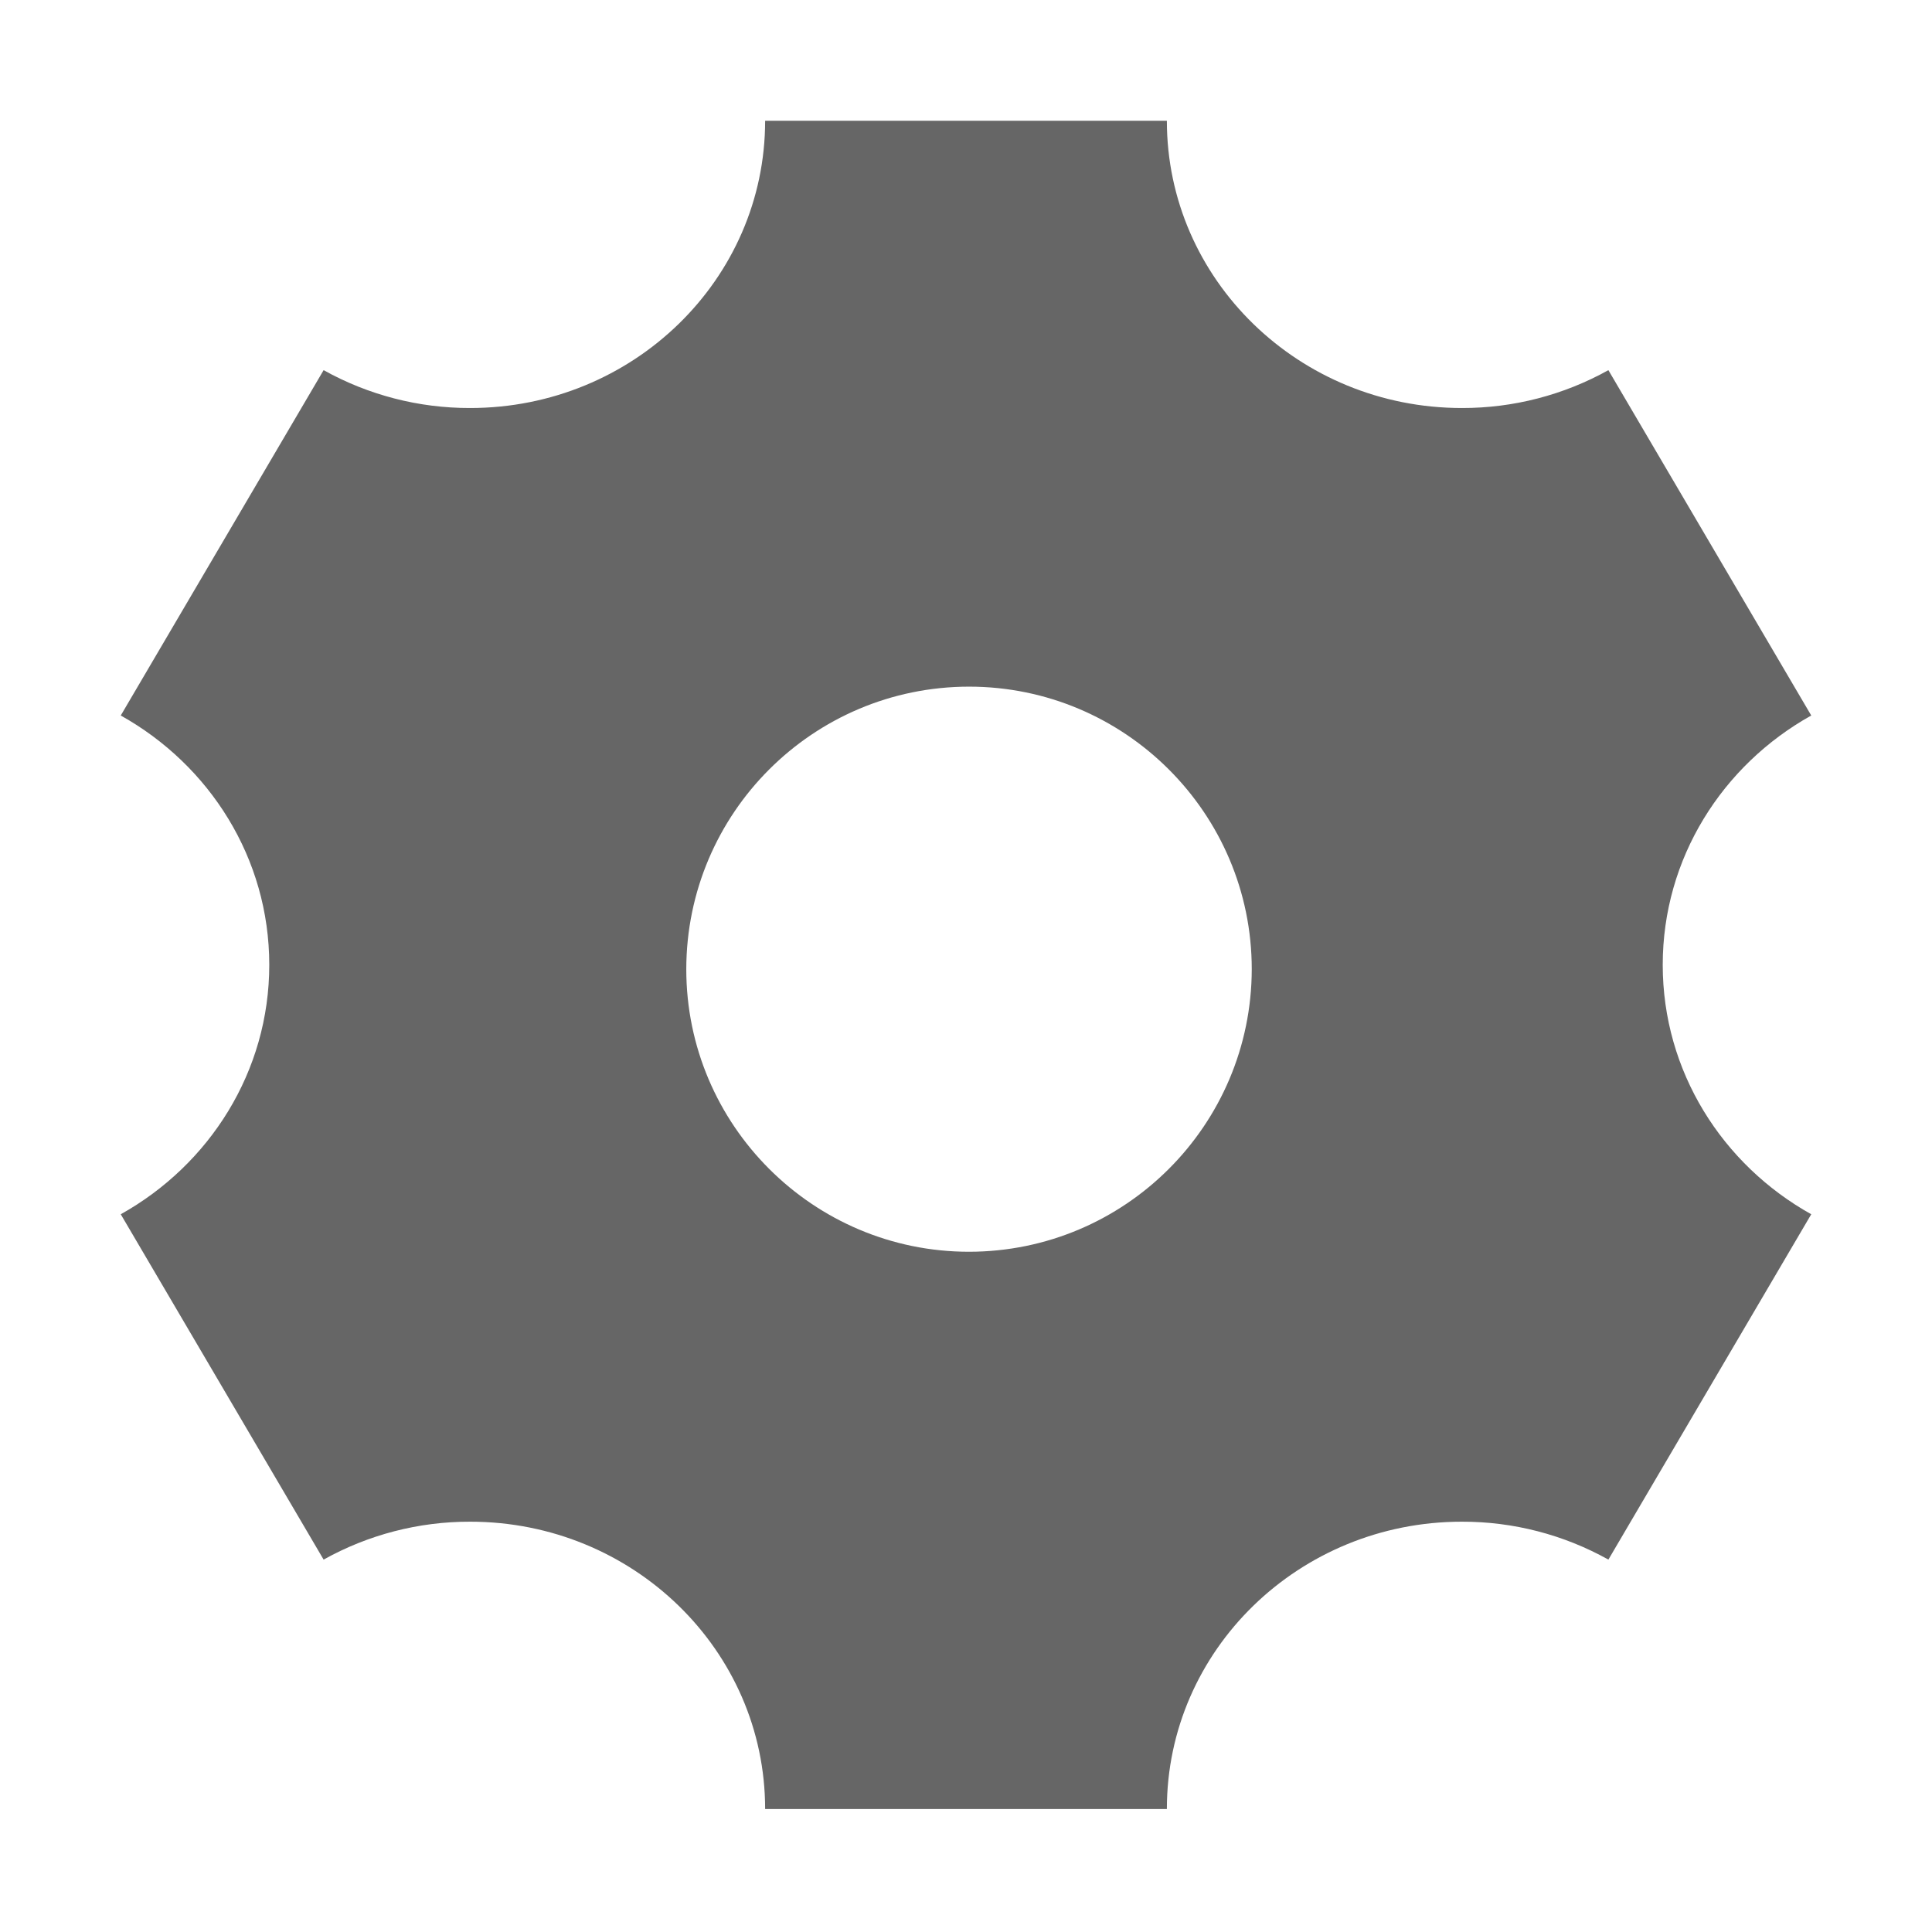
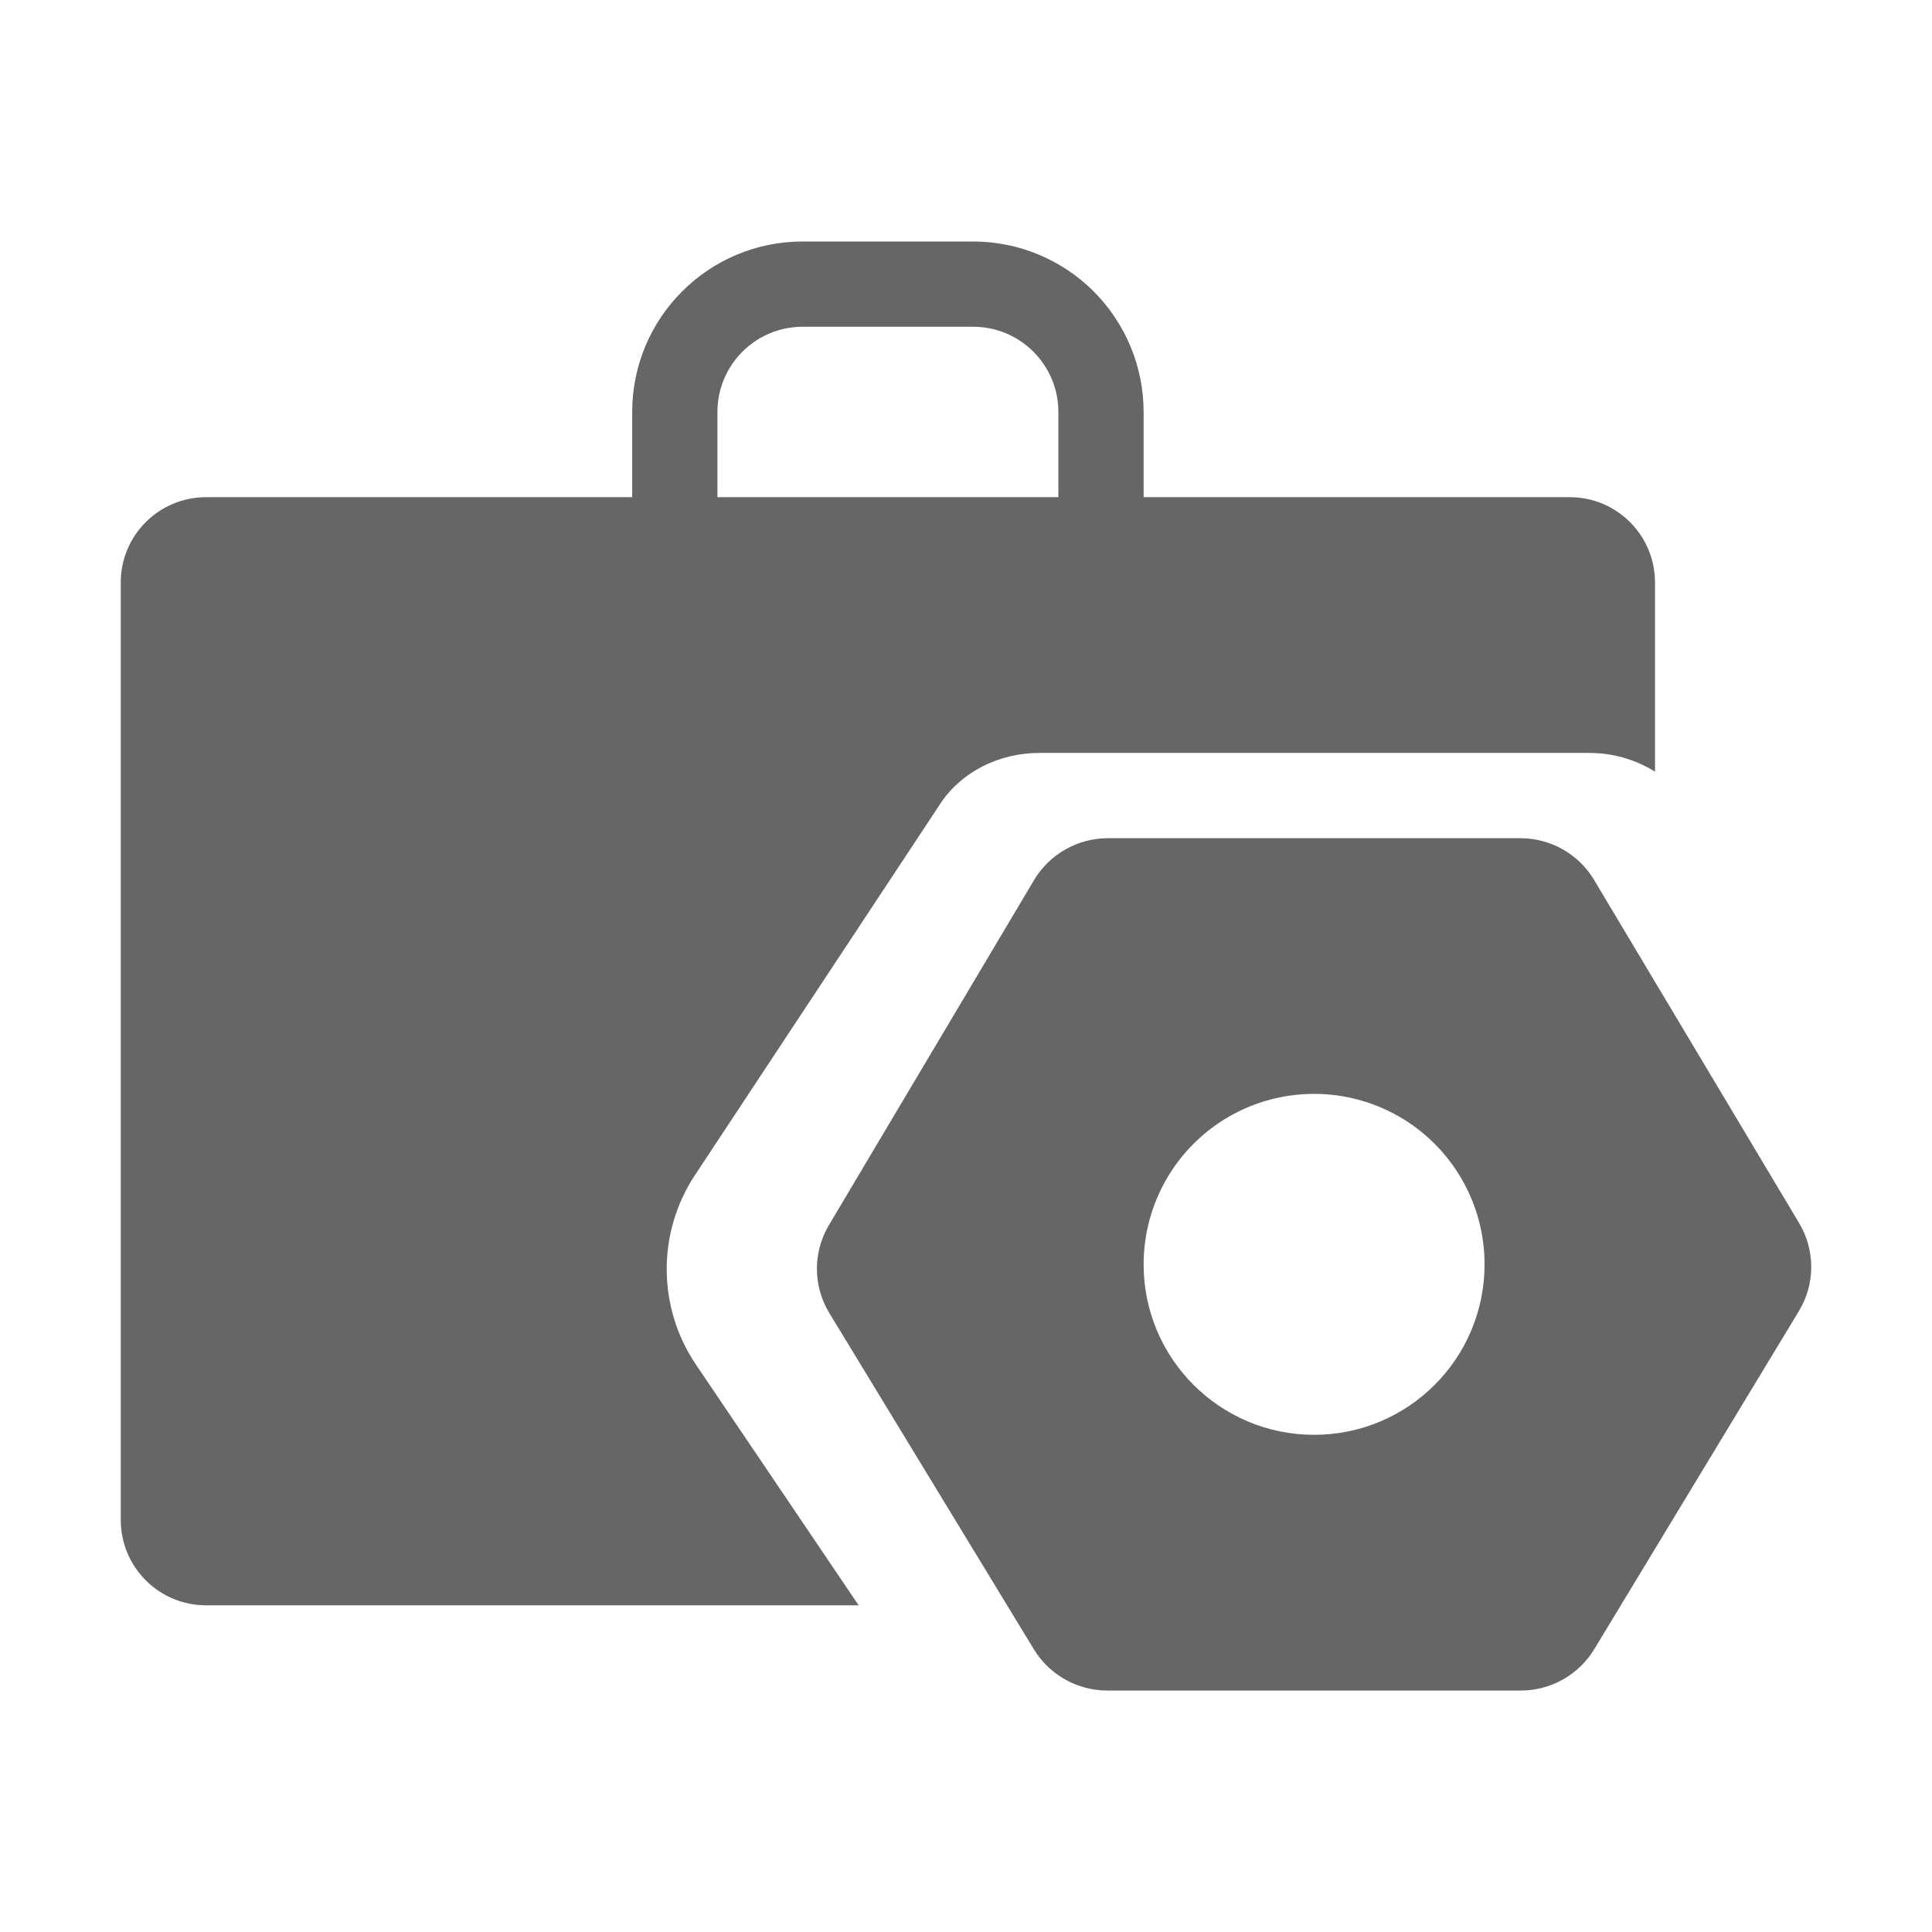
<svg xmlns="http://www.w3.org/2000/svg" width="32px" height="32px" viewBox="0 0 32 32" version="1.1">
-   <g id="794.设置" stroke="none" stroke-width="1" fill="none" fill-rule="evenodd">
-     <g id="编组" transform="translate(2, 2)" fill="#000000" fill-rule="nonzero">
-       <path d="M9.367,14.053 C9.37,11.468 11.465,9.375 14.05,9.373 C16.632,9.373 18.733,11.471 18.733,14.053 C18.729,16.637 16.634,18.731 14.05,18.733 C11.468,18.733 9.367,16.634 9.367,14.053 Z M10.673,-8.66587999e-16 C10.673,2.627 8.486,4.758 5.787,4.758 C4.937,4.76 4.102,4.544 3.36,4.131 L5.77725332e-16,9.851 C1.471,10.672 2.46,12.214 2.46,13.981 C2.46,15.748 1.471,17.291 5.77725332e-16,18.112 L3.36,23.832 C4.102,23.418 4.937,23.202 5.787,23.204 C8.486,23.204 10.673,25.334 10.673,27.963 L17.327,27.963 C17.327,25.334 19.514,23.204 22.213,23.204 C23.063,23.202 23.898,23.418 24.64,23.832 L28,18.112 C26.529,17.291 25.54,15.748 25.54,13.981 C25.54,12.214 26.529,10.672 28,9.851 L24.64,4.131 C23.898,4.544 23.063,4.76 22.213,4.758 C19.514,4.758 17.327,2.627 17.327,-8.66587999e-16 L10.673,-8.66587999e-16 Z" id="形状" fill="#666666" />
+   <g id="890.商旅设置" stroke="none" stroke-width="1" fill="none" fill-rule="evenodd">
+     <g id="编组" transform="translate(2, 4)" fill="#000000" fill-rule="nonzero">
+       <path d="M12.222,22.589 L1.412,22.589 C1.037,22.589 0.678,22.44 0.414,22.175 C0.149,21.911 0,21.551 0,21.177 L0,5.647 C0,4.867 0.632,4.235 1.412,4.235 L8.471,4.235 L8.471,2.824 C8.471,1.264 9.735,0 11.294,0 L14.118,0 C14.867,0 15.585,0.297 16.115,0.827 C16.644,1.357 16.942,2.075 16.942,2.824 L16.942,4.235 L24.001,4.235 C24.78,4.235 25.412,4.867 25.412,5.647 L25.412,8.781 C25.084,8.577 24.704,8.469 24.317,8.471 L15.215,8.471 C14.543,8.471 13.922,8.788 13.58,9.304 L9.511,15.463 C8.881,16.416 8.887,17.655 9.527,18.602 L12.222,22.589 Z M15.53,4.235 L15.53,2.824 C15.53,2.044 14.898,1.412 14.118,1.412 L11.294,1.412 C10.515,1.412 9.883,2.044 9.883,2.824 L9.883,4.235 L15.53,4.235 Z M9.883,8.516 L15.53,8.516 L9.883,8.516 L9.883,8.516 Z M23.179,9.883 C23.682,9.883 24.147,10.145 24.403,10.574 L27.801,16.261 C28.068,16.71 28.066,17.269 27.796,17.715 L24.407,23.314 C24.148,23.742 23.684,24.002 23.185,24.001 L16.343,24.001 C15.846,24.001 15.384,23.743 15.125,23.319 L11.736,17.748 C11.465,17.302 11.462,16.743 11.728,16.294 L15.127,10.577 C15.385,10.146 15.851,9.882 16.353,9.883 L23.179,9.883 L23.179,9.883 Z M22.589,16.942 C22.589,15.933 22.051,15.001 21.177,14.496 C20.303,13.992 19.227,13.992 18.353,14.496 C17.48,15.001 16.942,15.933 16.942,16.942 C16.942,18.501 18.206,19.765 19.765,19.765 C21.325,19.765 22.589,18.501 22.589,16.942 Z" id="形状" fill="#666666" />
    </g>
  </g>
</svg>
